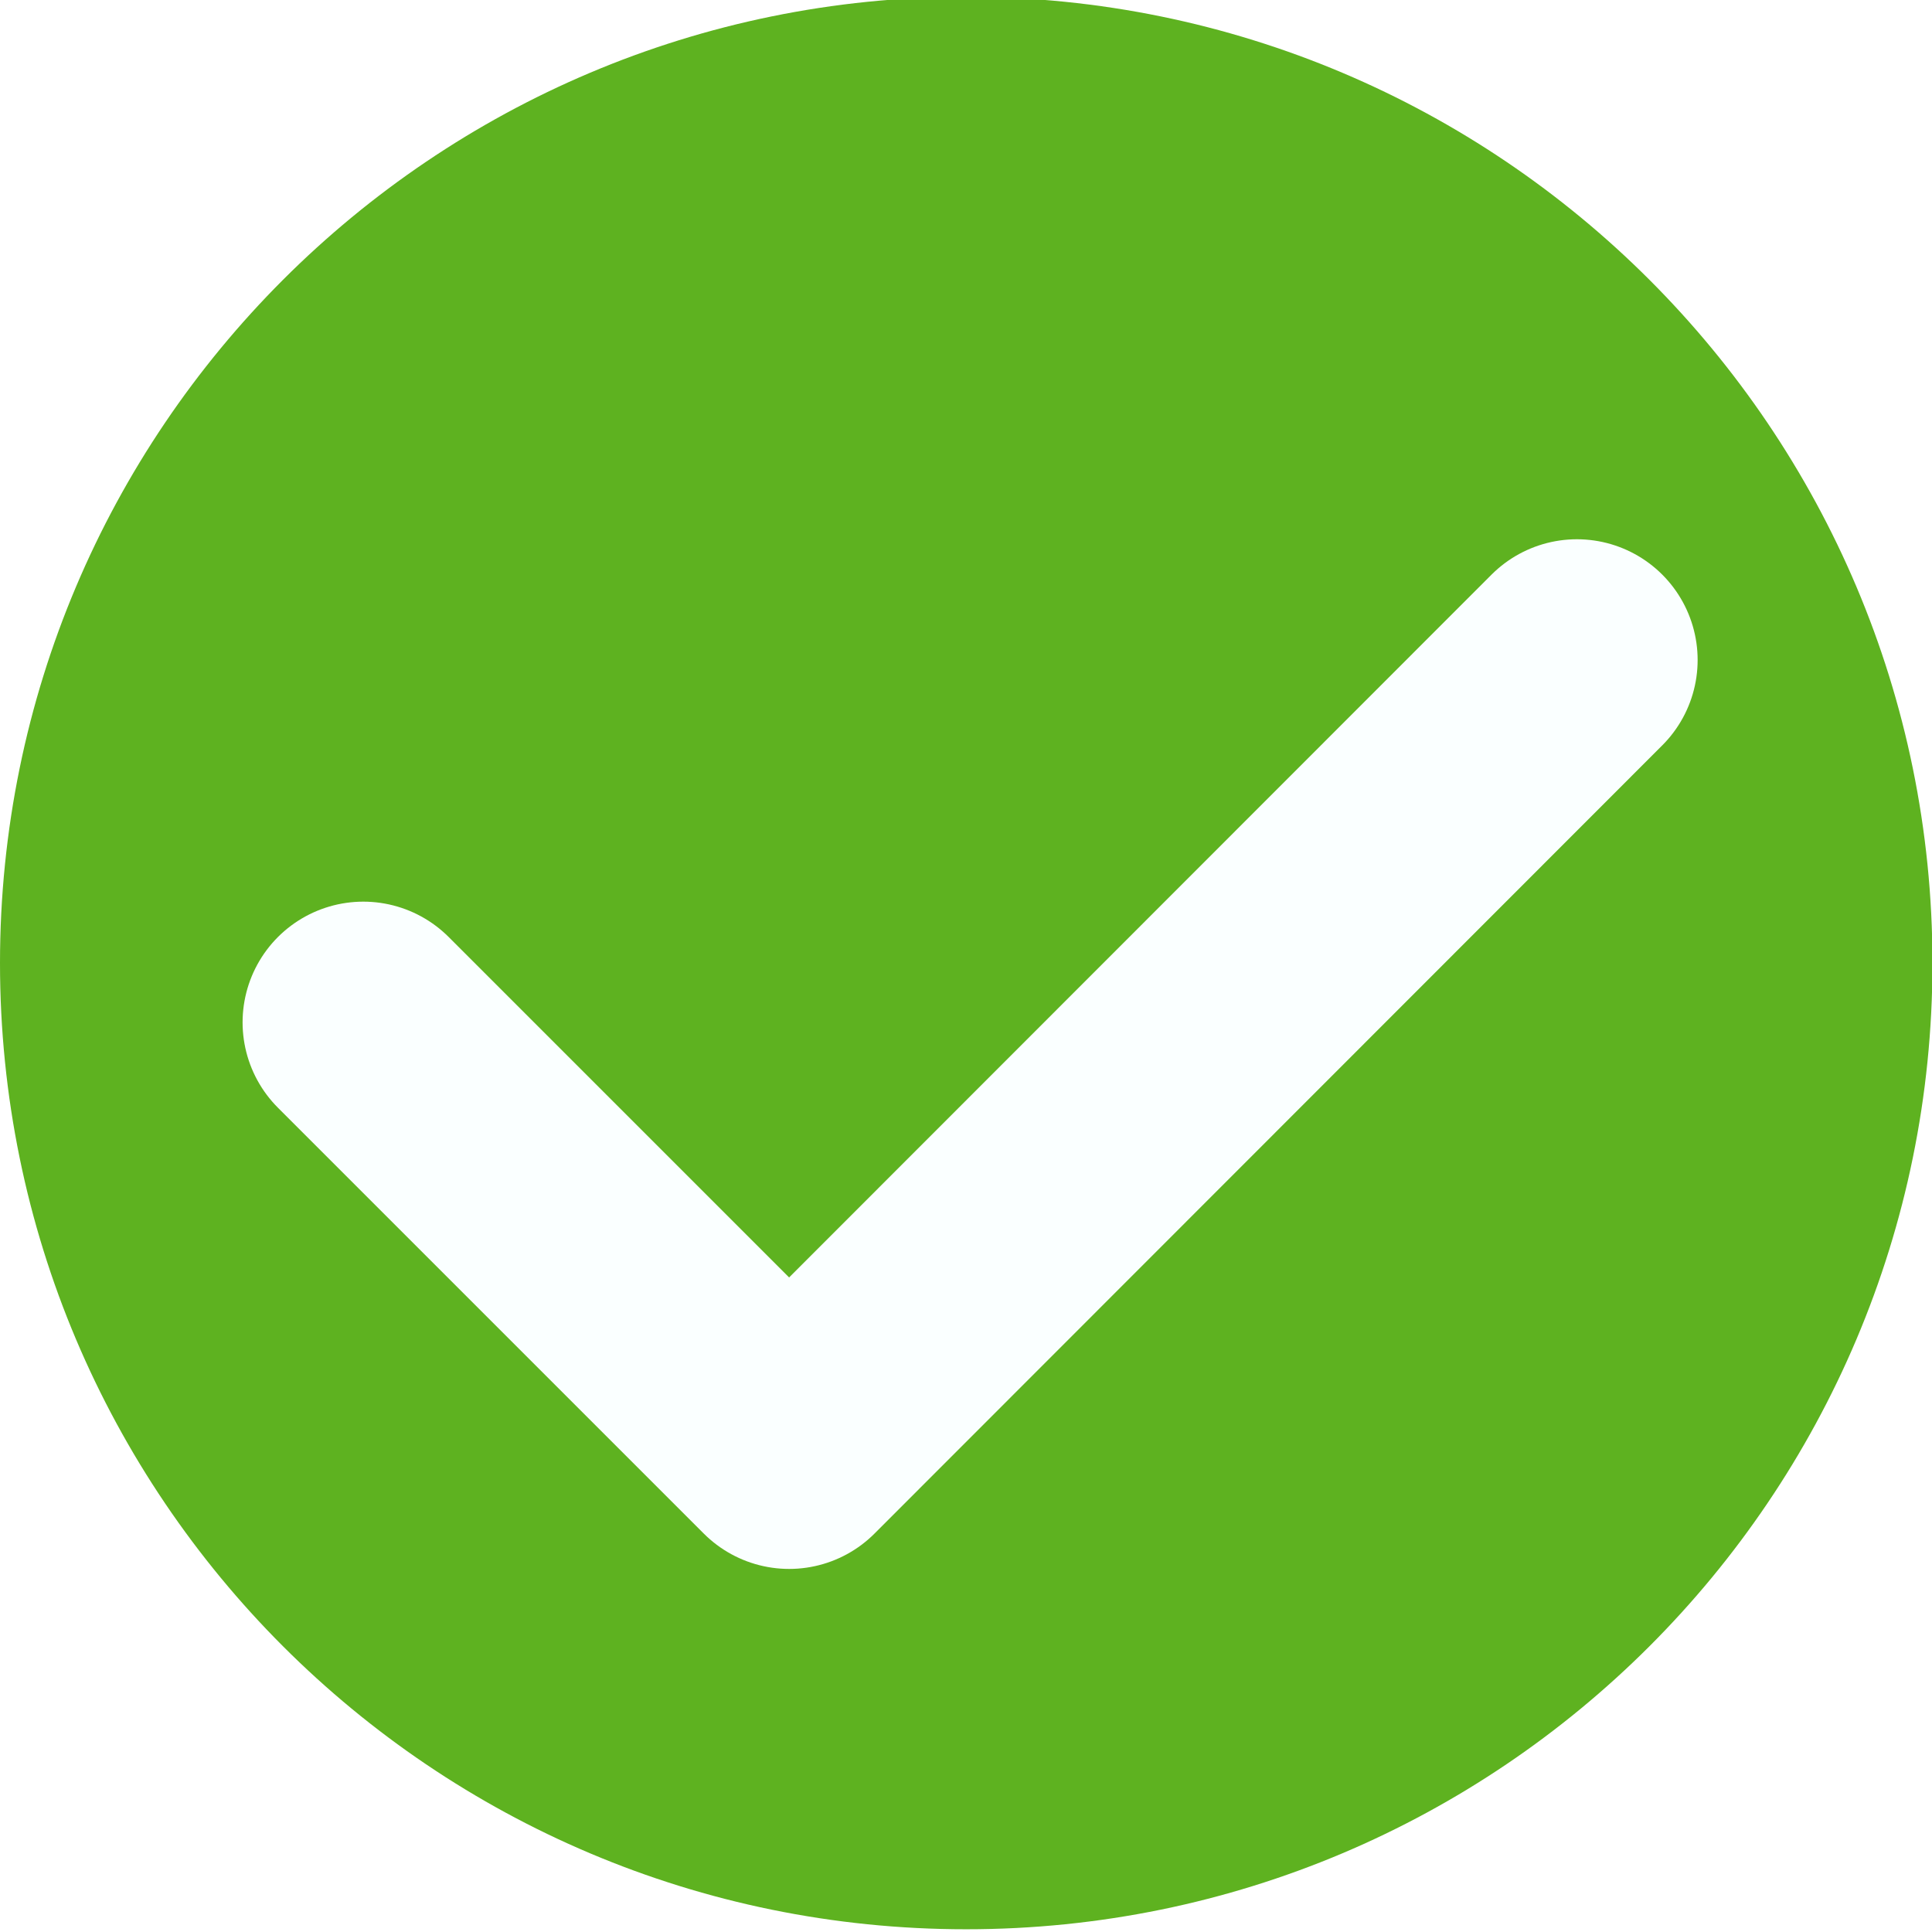
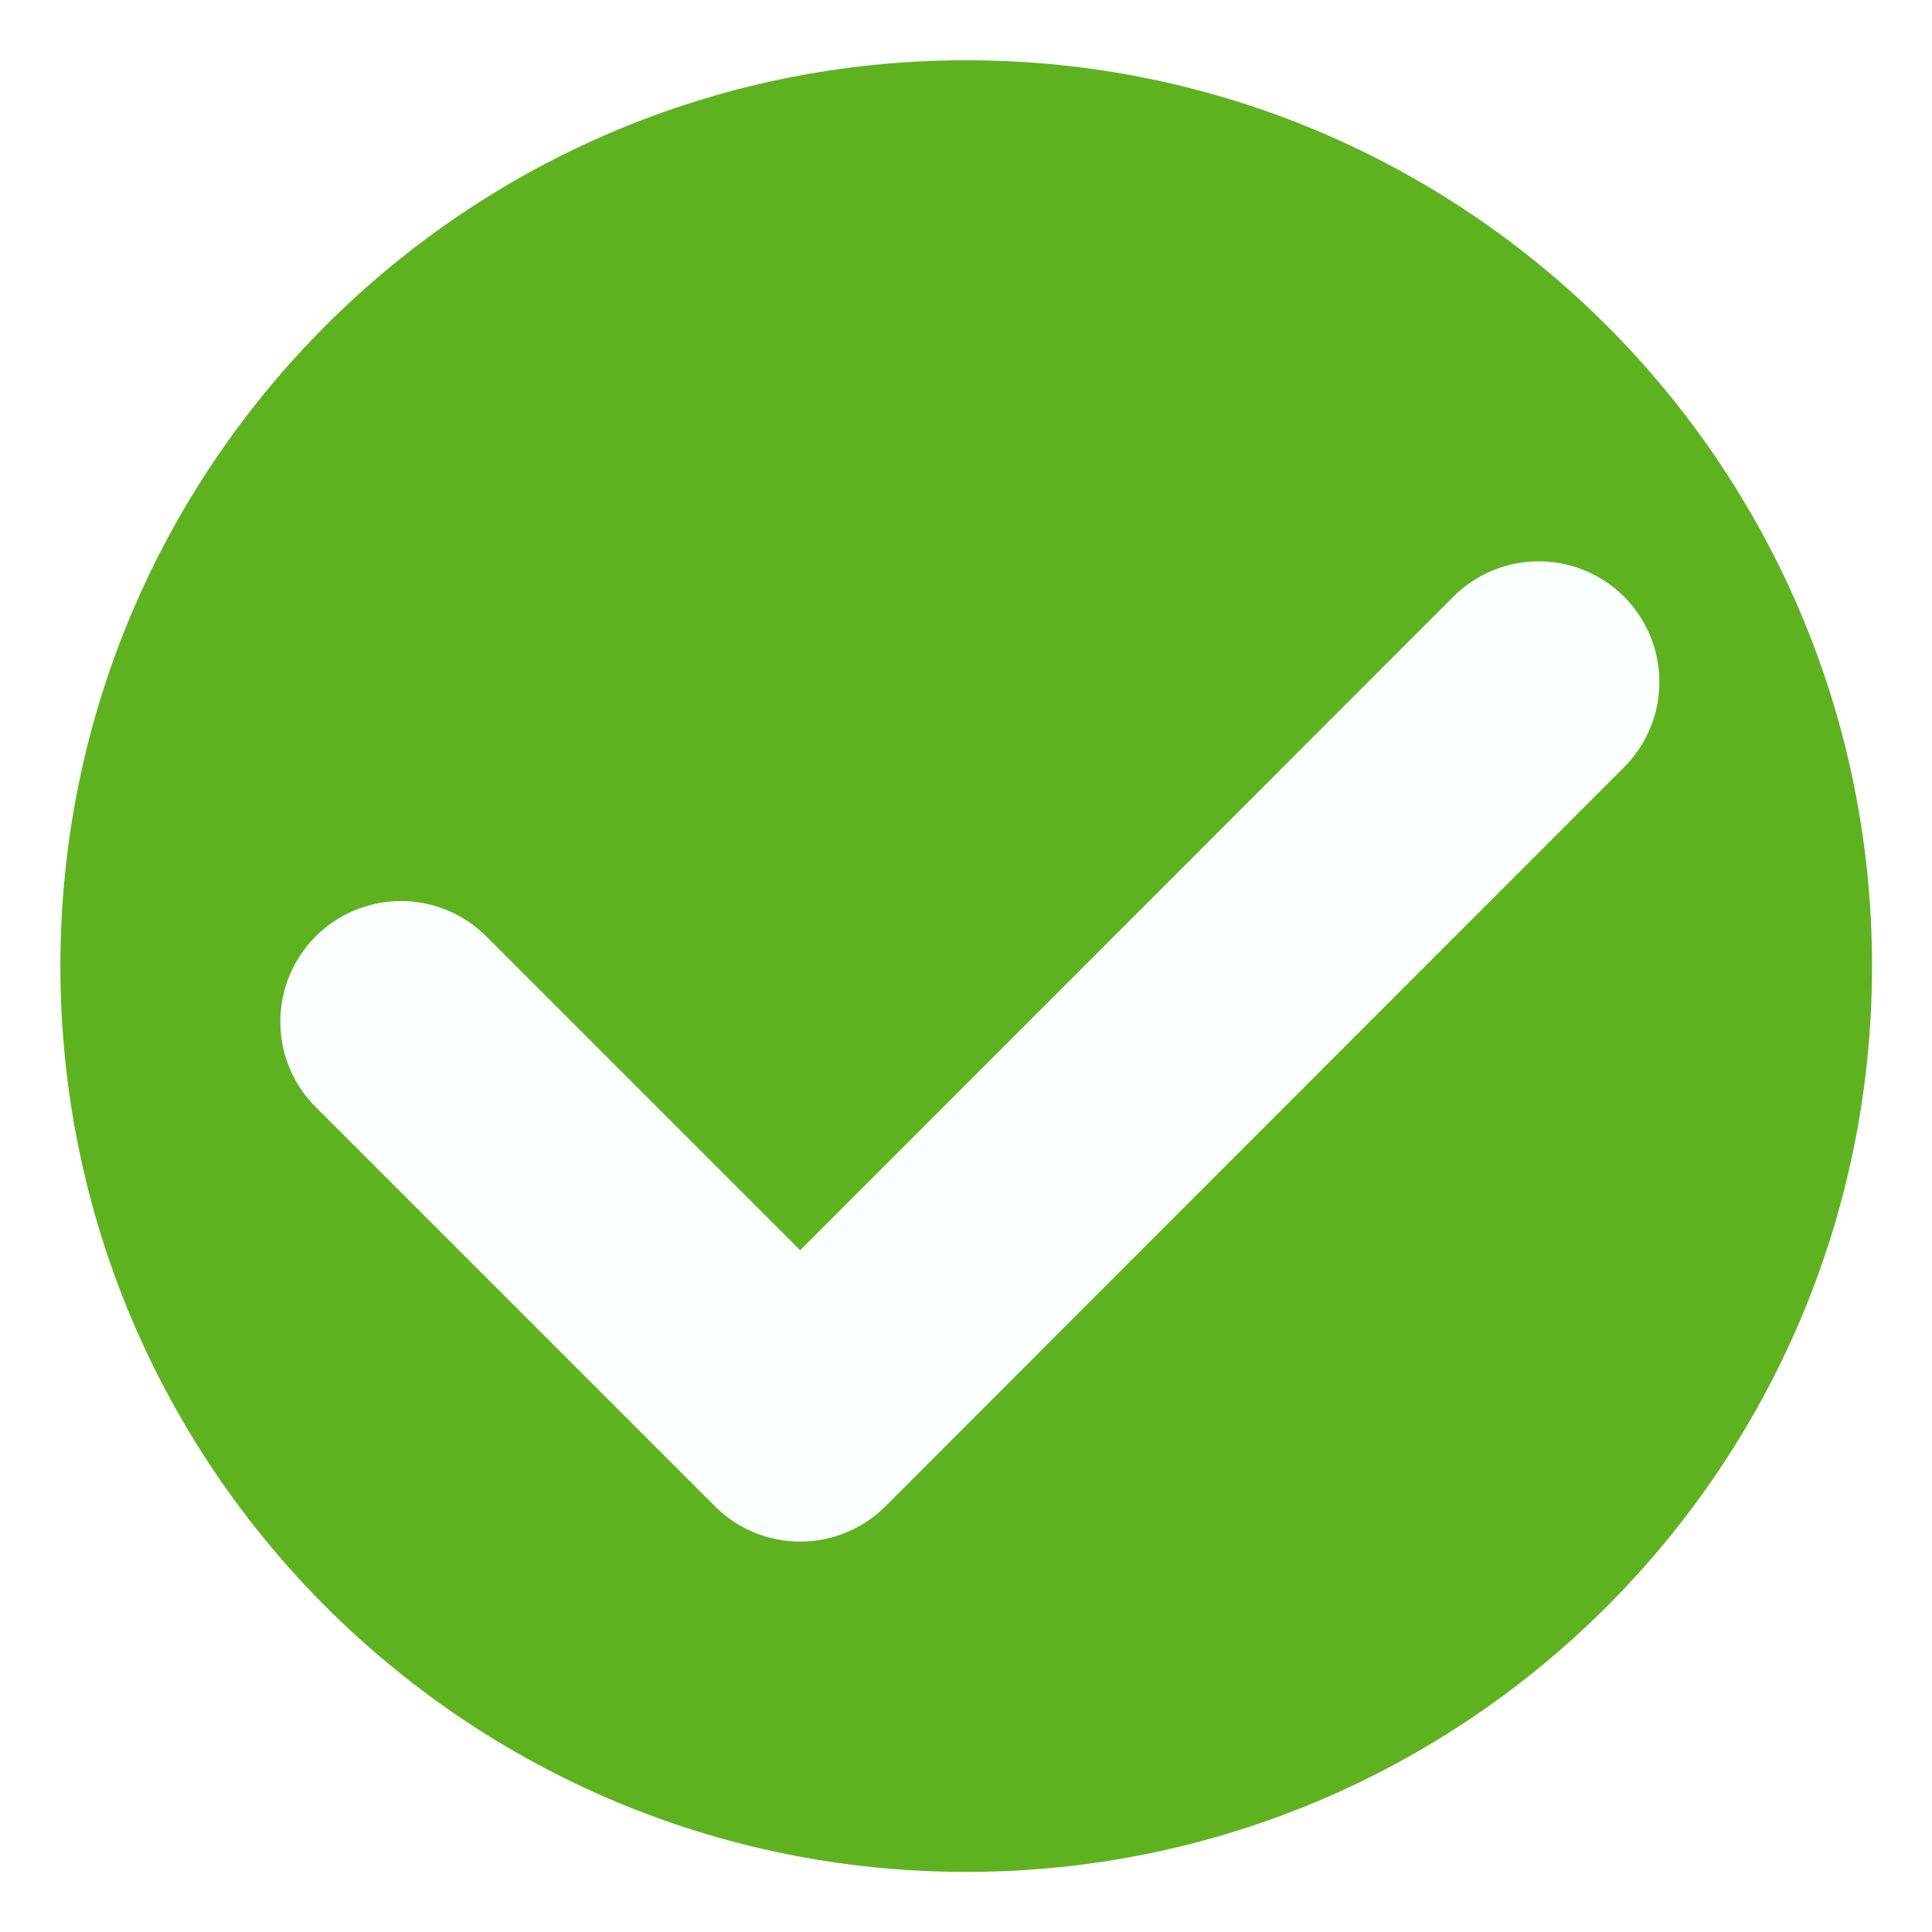
- <svg xmlns="http://www.w3.org/2000/svg" height="16" width="16" version="1.1" viewBox="0 0 4.233 4.233">
-   <g transform="translate(0 -292.77)">
-     <circle stroke-width=".251" cy="294.88" cx="2.117" r="2.117" fill="#5eb220" />
-     <path stroke-linejoin="round" d="m0.796 295.01 0.933 0.933 1.726-1.727" stroke="#faffff" stroke-linecap="round" stroke-width=".529" fill="none" />
+ <svg xmlns="http://www.w3.org/2000/svg" id="svg2" viewBox="0 0 4.233 4.233" version="1.1" width="16" height="16">
+   <defs id="defs12" />
+   <g id="g4" transform="matrix(0.9374853,0,0,0.9374854,0.1322914,-274.329)">
+     <circle style="fill:#5eb220;stroke-width:0.251" id="circle6" r="2.117" cx="2.117" cy="294.88" />
+     <path style="fill:none;stroke:#faffff;stroke-width:0.564;stroke-linecap:round;stroke-linejoin:round" id="path8" d="m 0.796,295.01 0.933,0.933 1.726,-1.727" />
  </g>
</svg>
